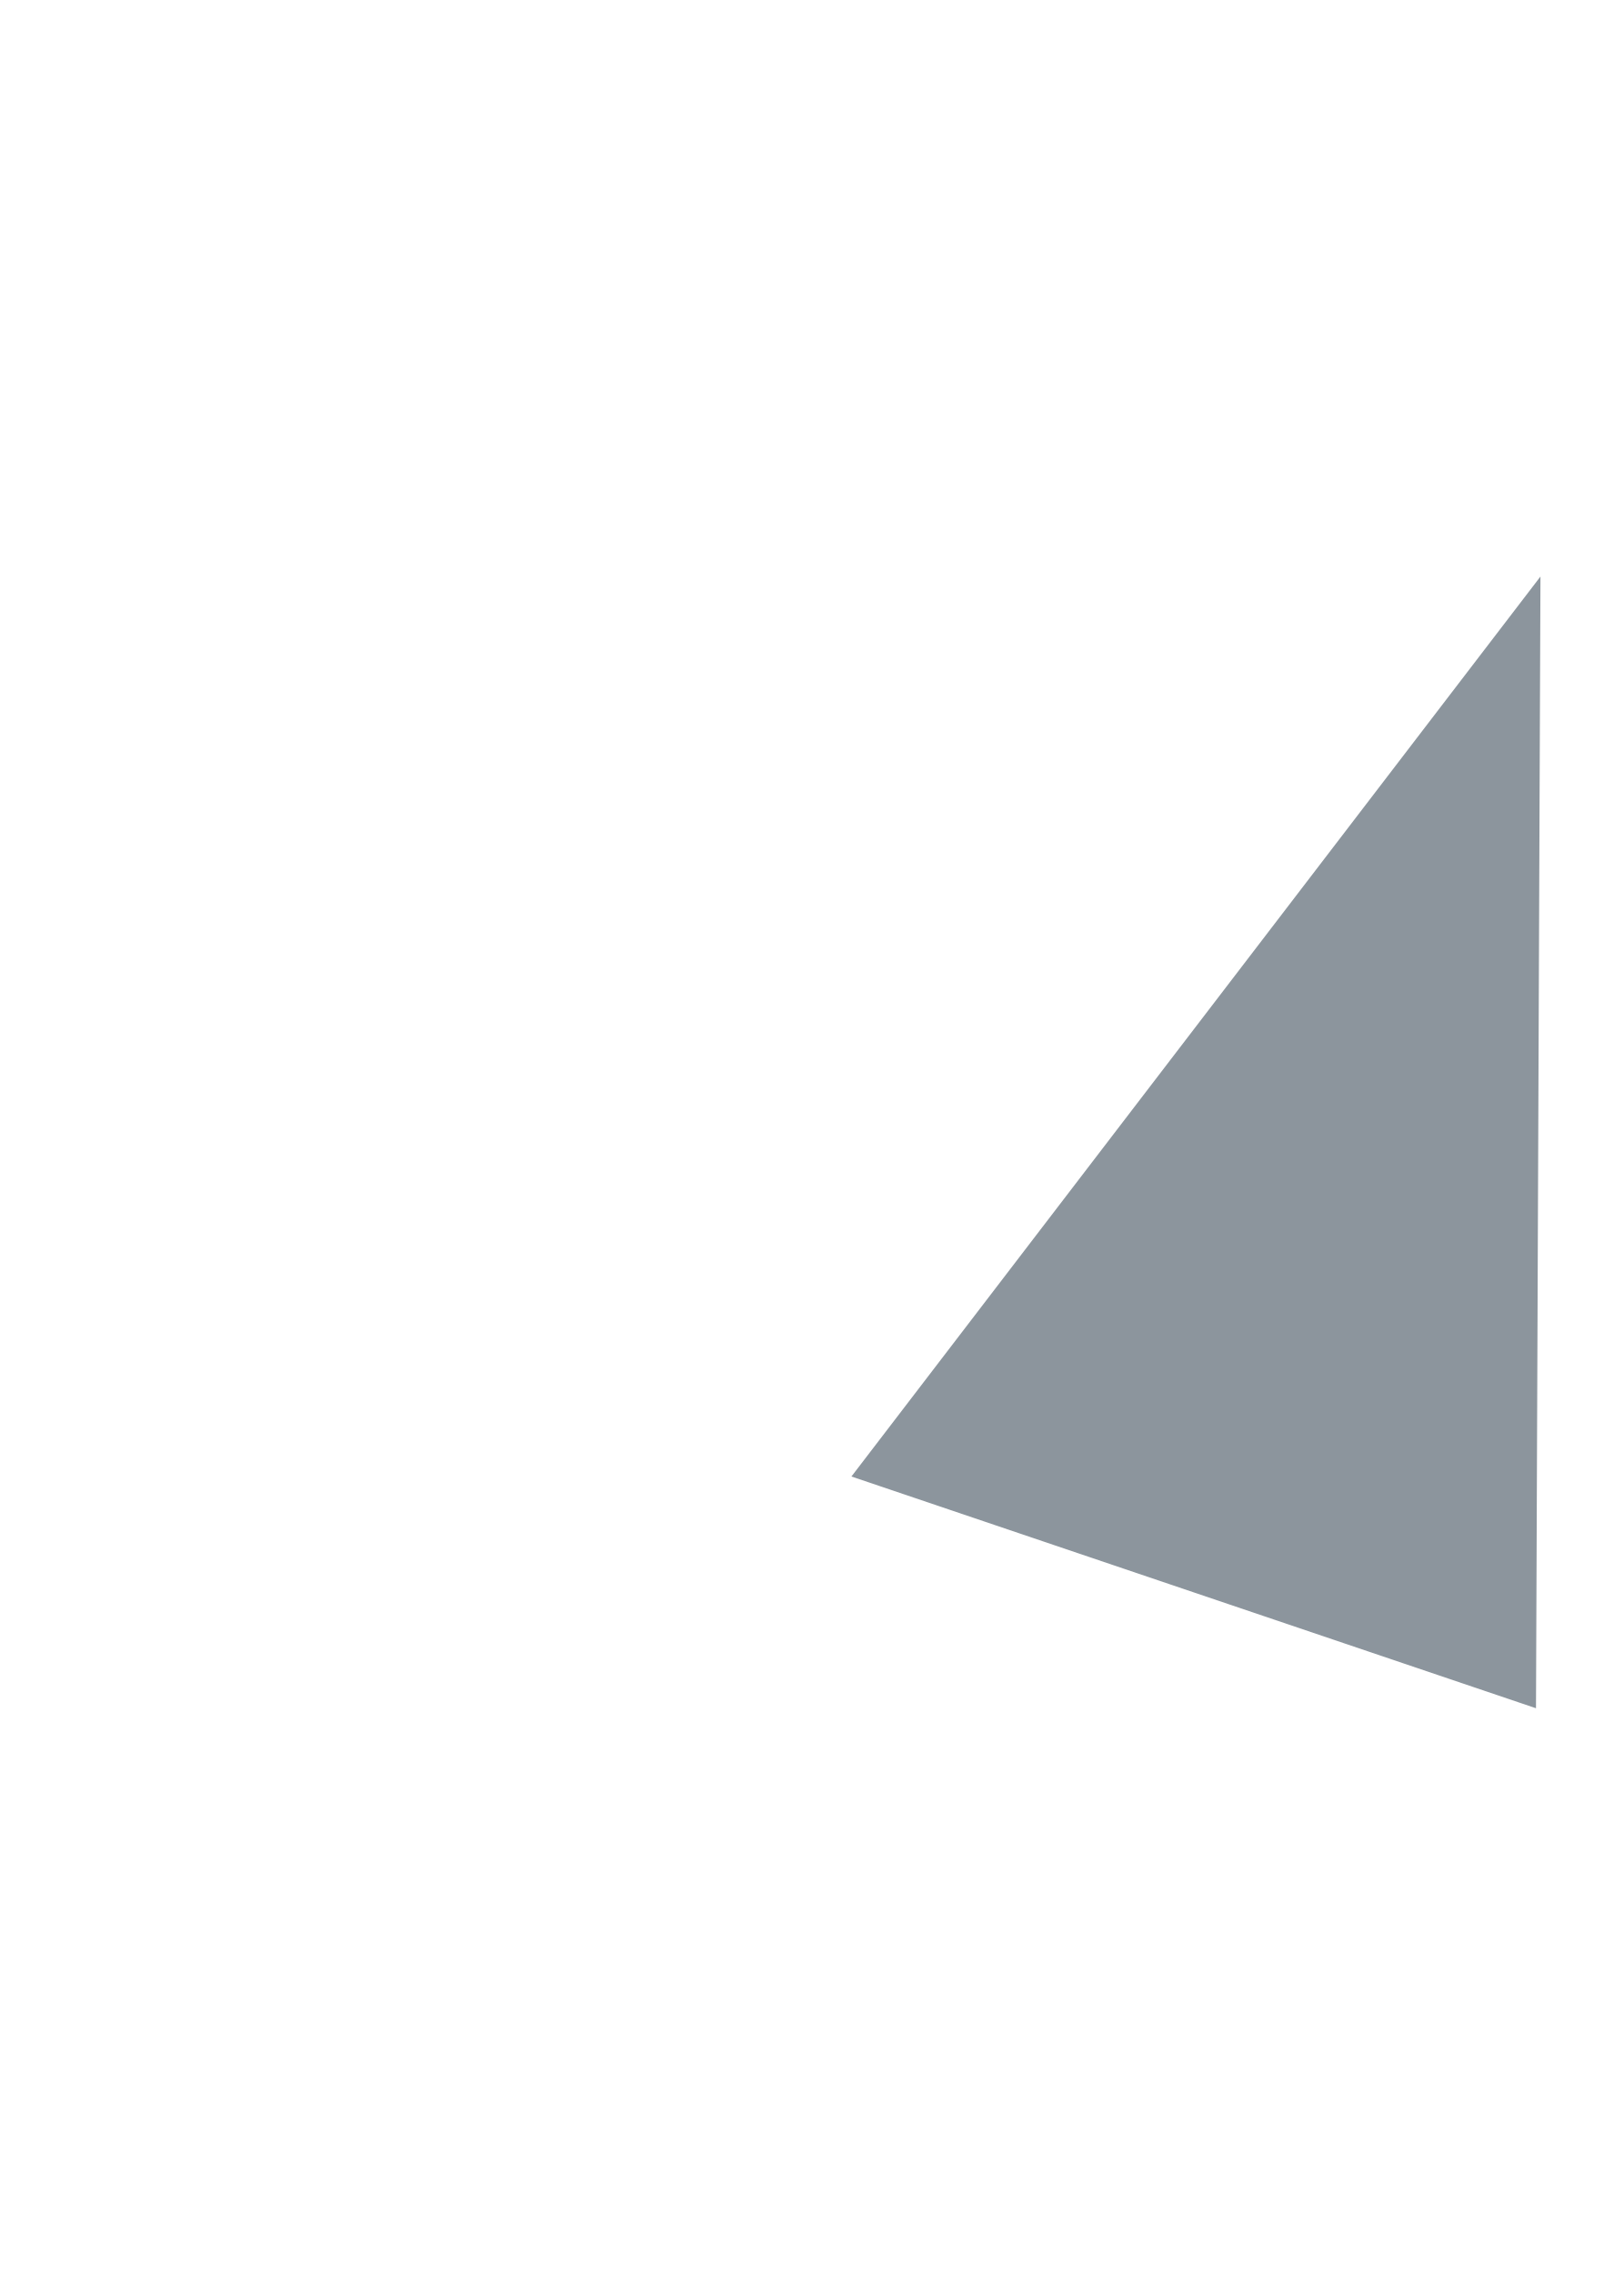
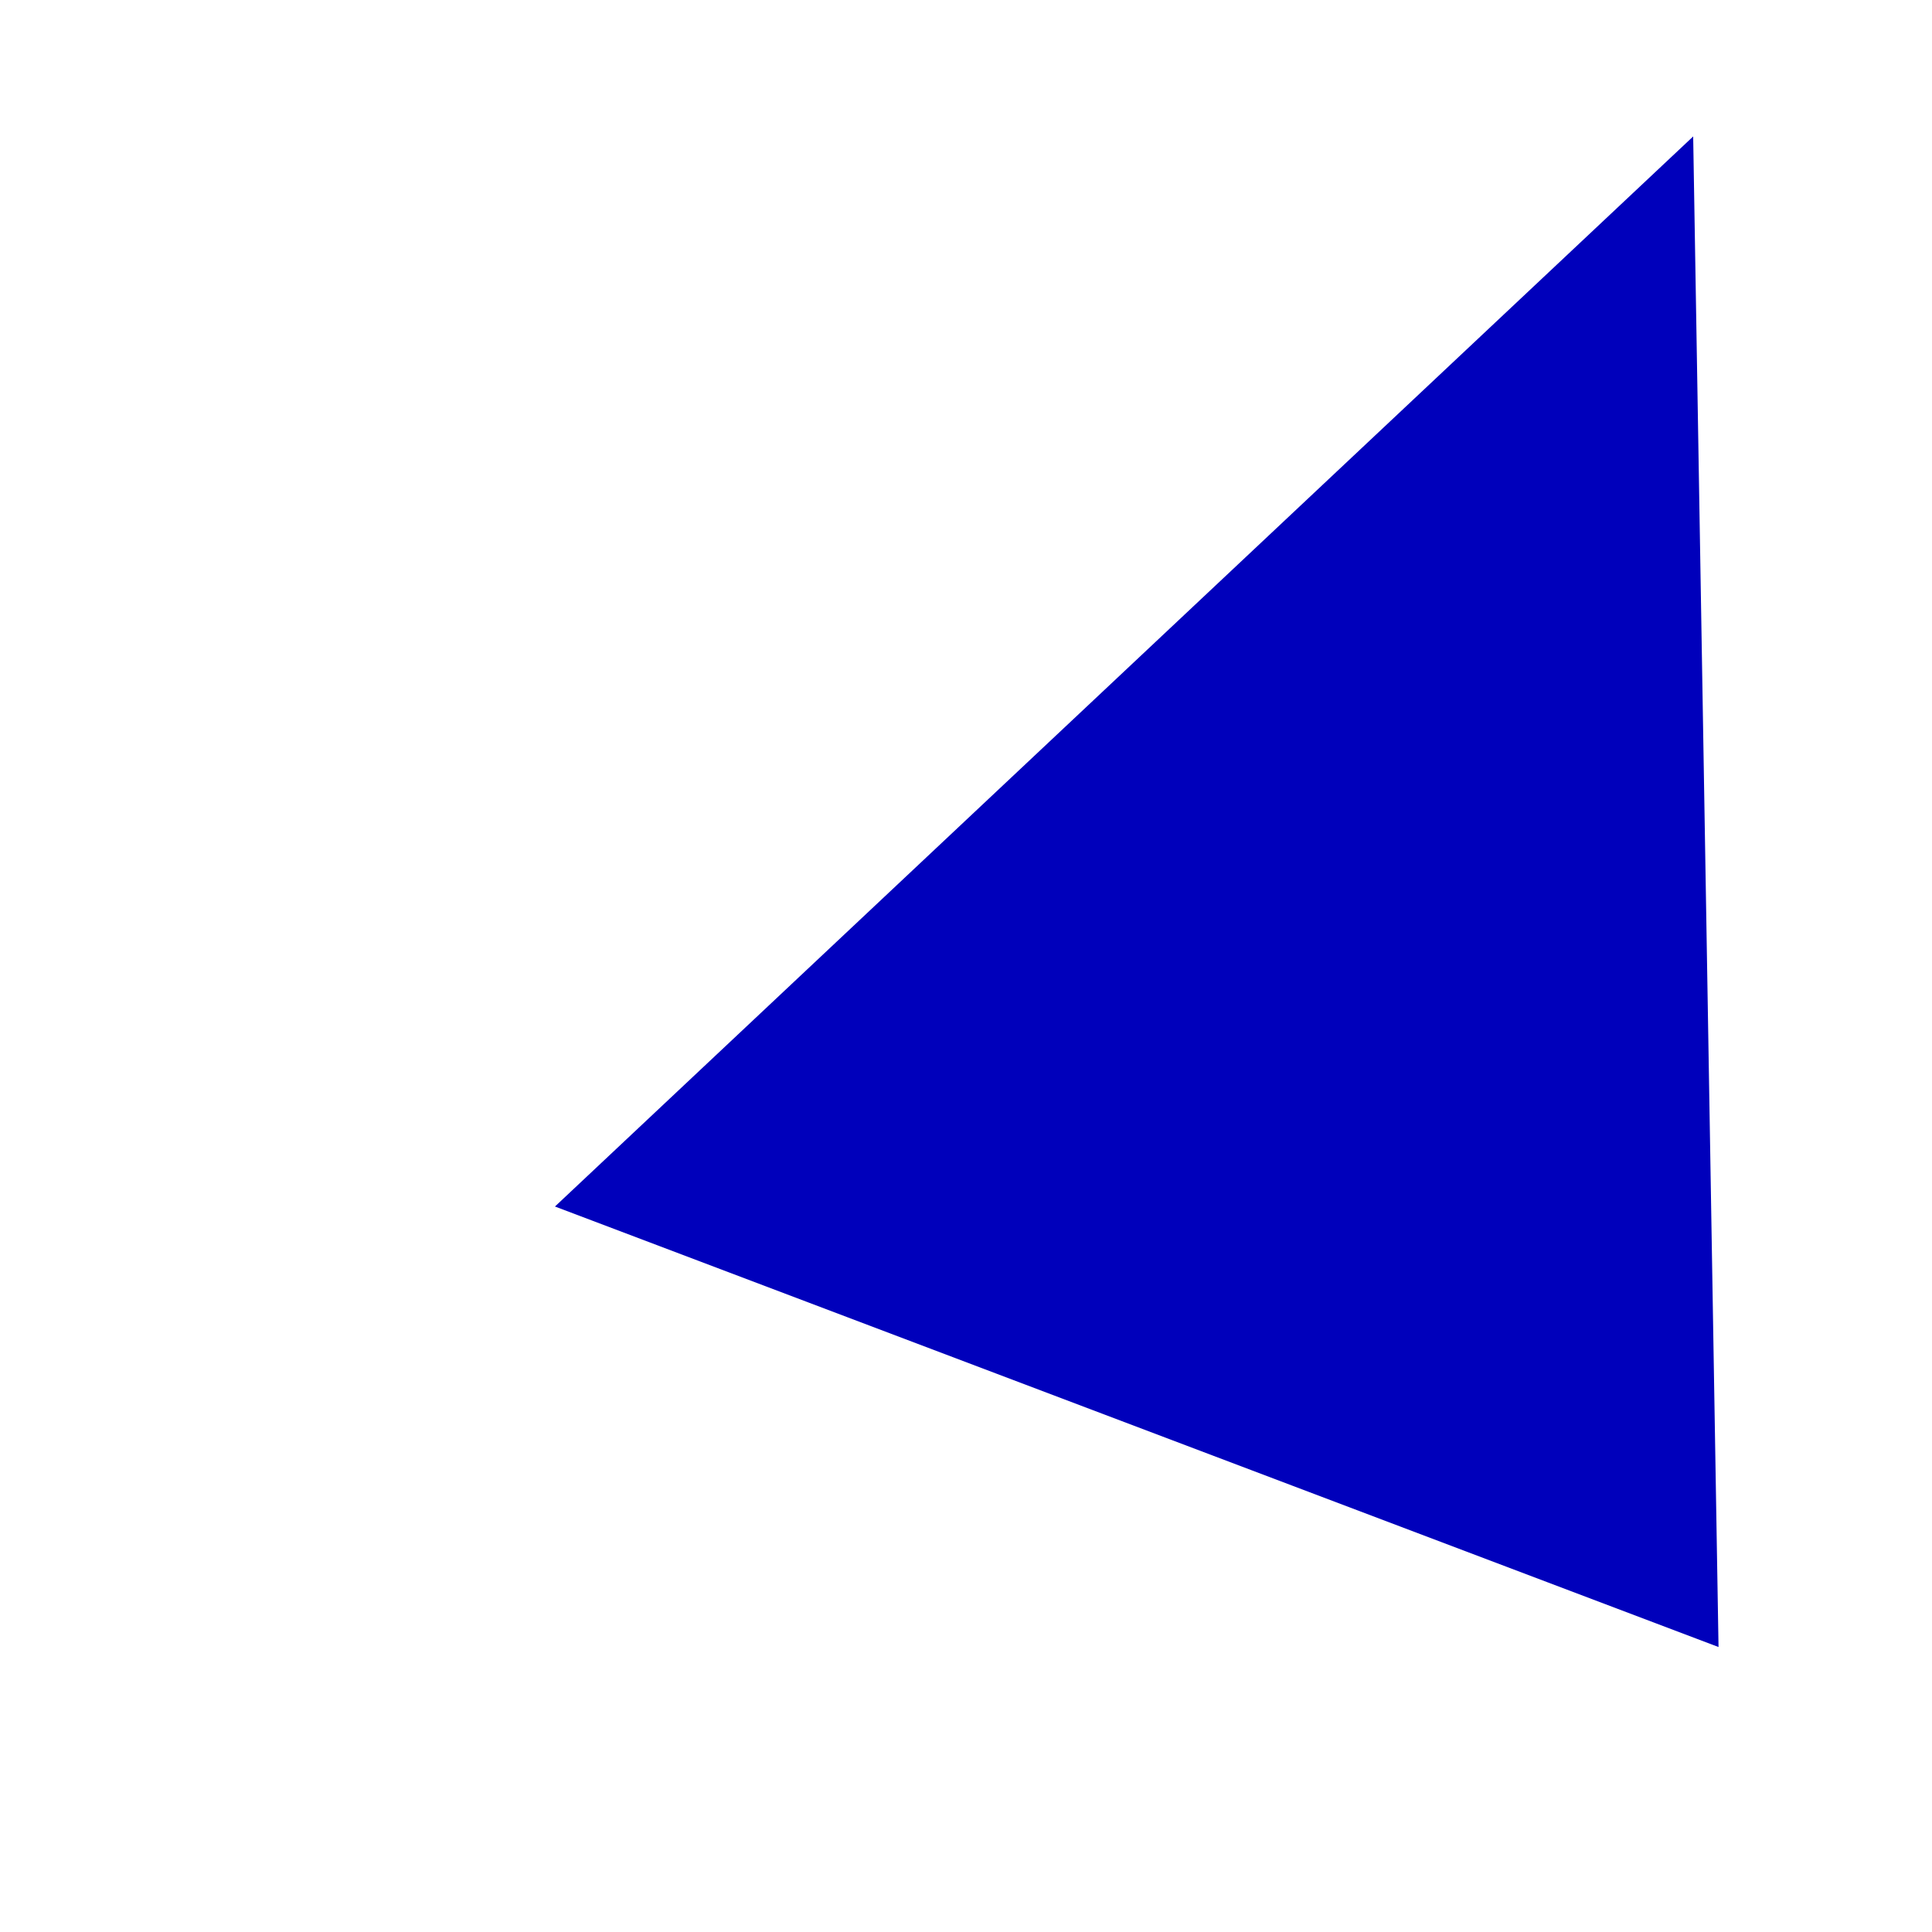
- <svg xmlns="http://www.w3.org/2000/svg" version="1.1" x="0px" y="0px" width="200px" height="280px" viewBox="0 0 200 280" style="enable-background:new 0 0 200 280;" xml:space="preserve">
+ <svg xmlns="http://www.w3.org/2000/svg" version="1.1" x="0px" y="0px" width="200px" height="200px" viewBox="0 0 200 200" style="enable-background:new 0 0 200 200;" xml:space="preserve">
  <g id="_x37_-1">
-     <polygon id="_x30_-3_3_" style="fill:#8C959D;" points="189.192,210.43 104.872,181.884 189.742,71.021  " />
+     <polygon id="_x30_-3_3_" style="fill:#0000BB;" points="177.902,170.5 57.449,124.898 175.277,14.125  " />
  </g>
  <g id="Layer_1">
</g>
</svg>
